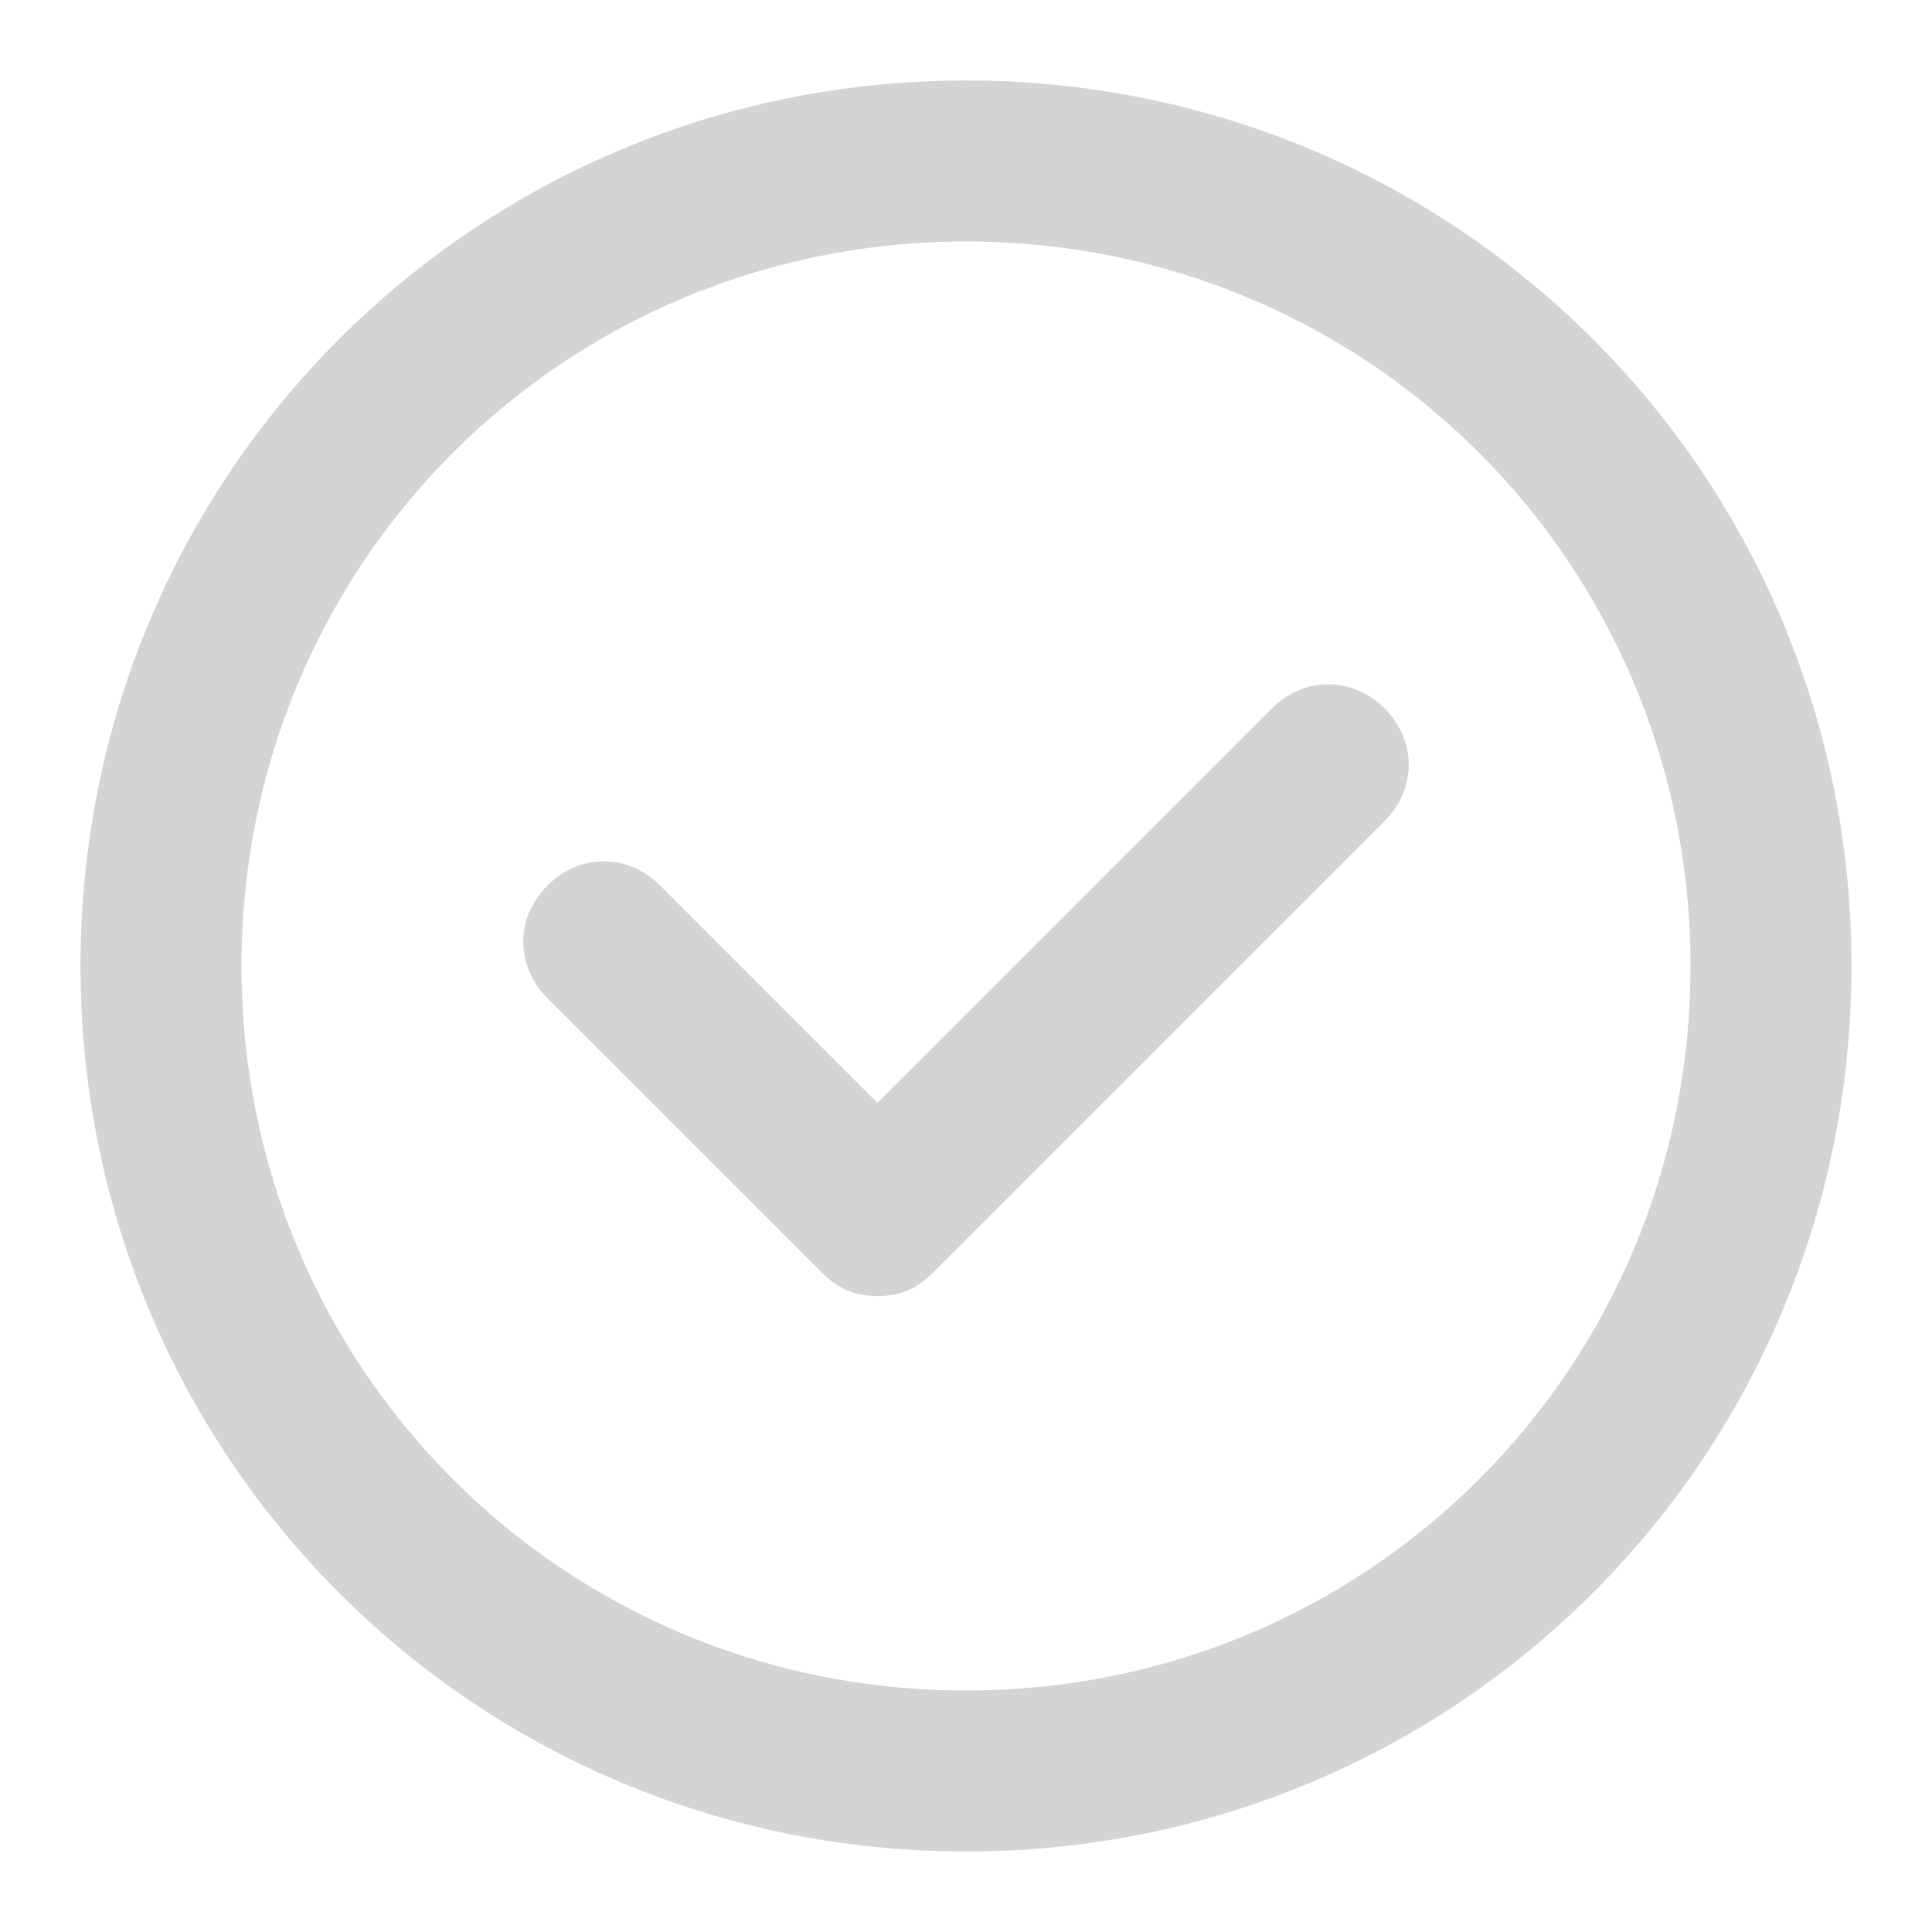
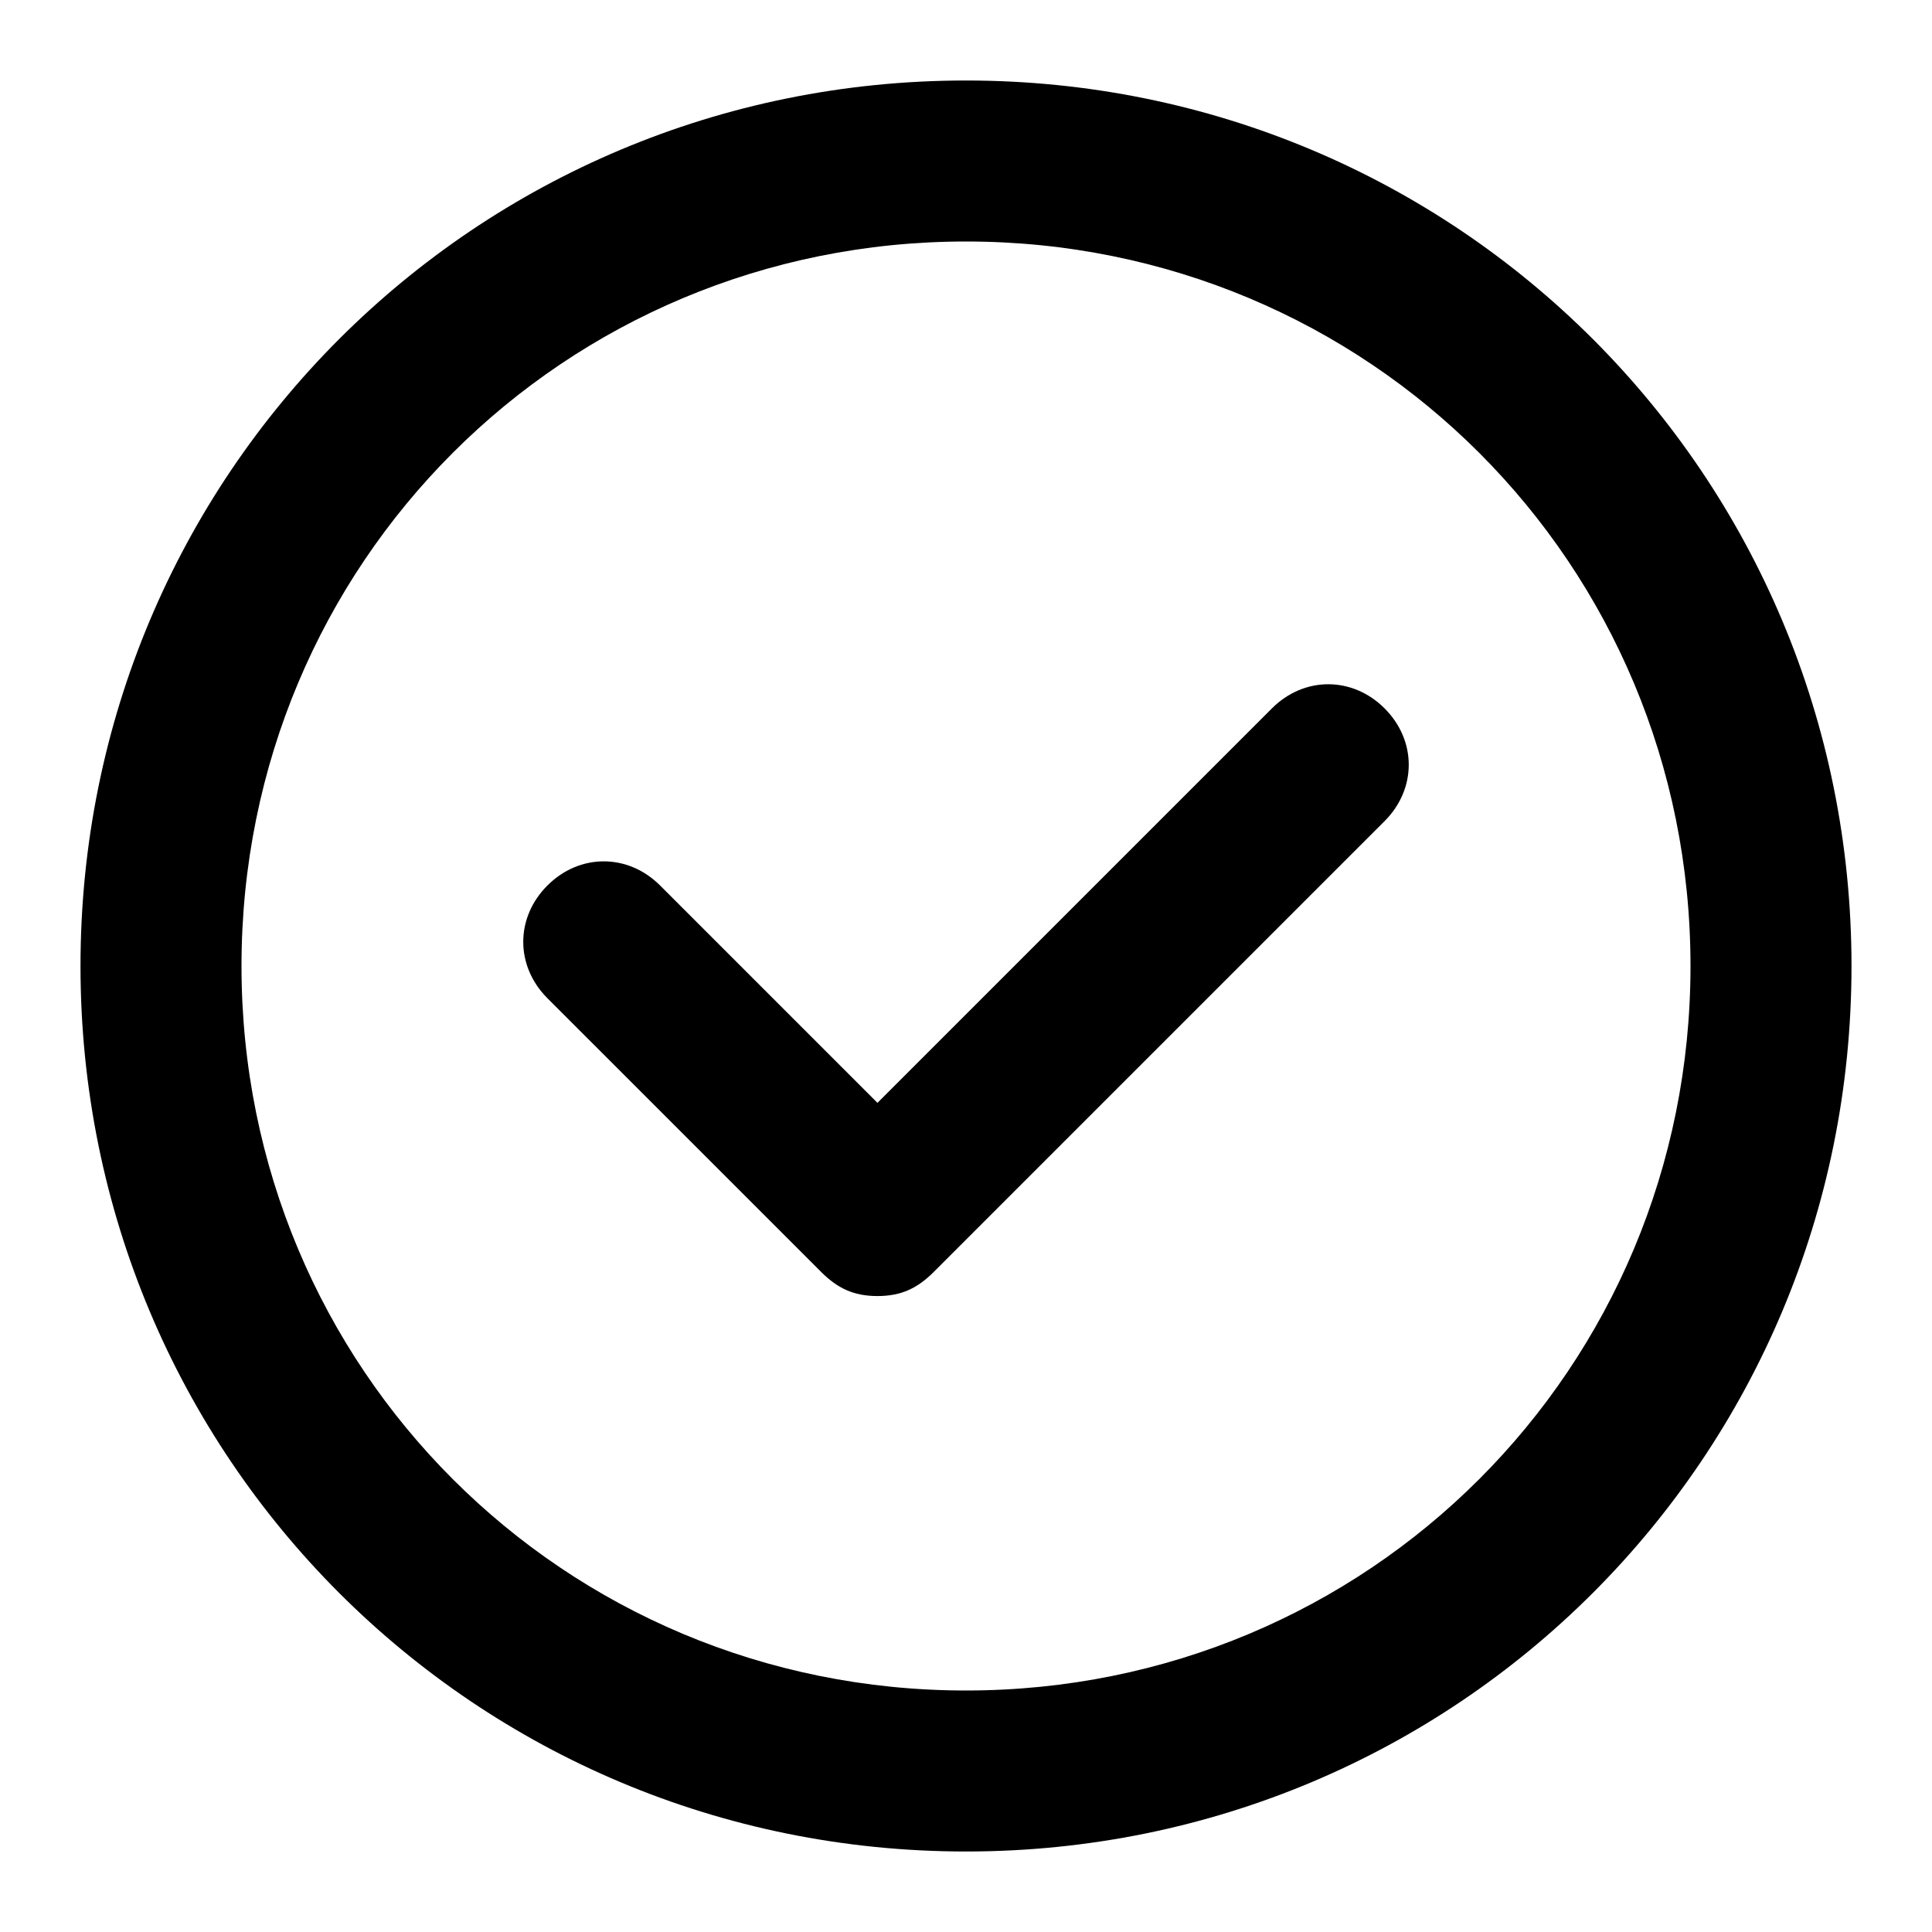
- <svg xmlns="http://www.w3.org/2000/svg" width="24" height="24" viewBox="0 0 24 24" fill="none">
-   <path fill-rule="evenodd" clip-rule="evenodd" d="M17.2 10.2L11.6 15.8C11.4 16 11.2 16.1 10.9 16.1C10.6 16.1 10.4 16 10.2 15.8L6.8 12.4C6.4 12 6.4 11.4 6.8 11C7.2 10.6 7.8 10.6 8.2 11L10.9 13.7L15.8 8.8C16.2 8.4 16.8 8.4 17.2 8.8C17.6 9.2 17.6 9.8 17.2 10.2Z" fill="#D4D4D4" />
-   <path d="M12 3C17 3 21 7 21 12C21 17 17 21 12 21C7 21 3 17 3 12C3 7 7 3 12 3ZM12 1C5.9 1 1 5.9 1 12C1 18.1 5.9 23 12 23C18.1 23 23 18.1 23 12C23 5.9 18.1 1 12 1Z" fill="#D4D4D4" />
+ <svg xmlns="http://www.w3.org/2000/svg" width="28" height="28" viewBox="0 0 24 24" fill="none">
+   <path fill-rule="evenodd" clip-rule="evenodd" d="M17.2 10.2L11.6 15.8C11.4 16 11.2 16.1 10.9 16.1C10.6 16.1 10.4 16 10.2 15.8L6.8 12.4C6.4 12 6.4 11.4 6.8 11C7.2 10.6 7.8 10.6 8.2 11L10.9 13.7L15.8 8.8C16.2 8.4 16.8 8.4 17.2 8.8C17.6 9.2 17.6 9.8 17.2 10.2Z" fill="currentColor" />
+   <path d="M12 3C17 3 21 7 21 12C21 17 17 21 12 21C7 21 3 17 3 12C3 7 7 3 12 3ZM12 1C5.9 1 1 5.9 1 12C1 18.1 5.9 23 12 23C18.1 23 23 18.1 23 12C23 5.9 18.1 1 12 1Z" fill="currentColor" />
</svg>
